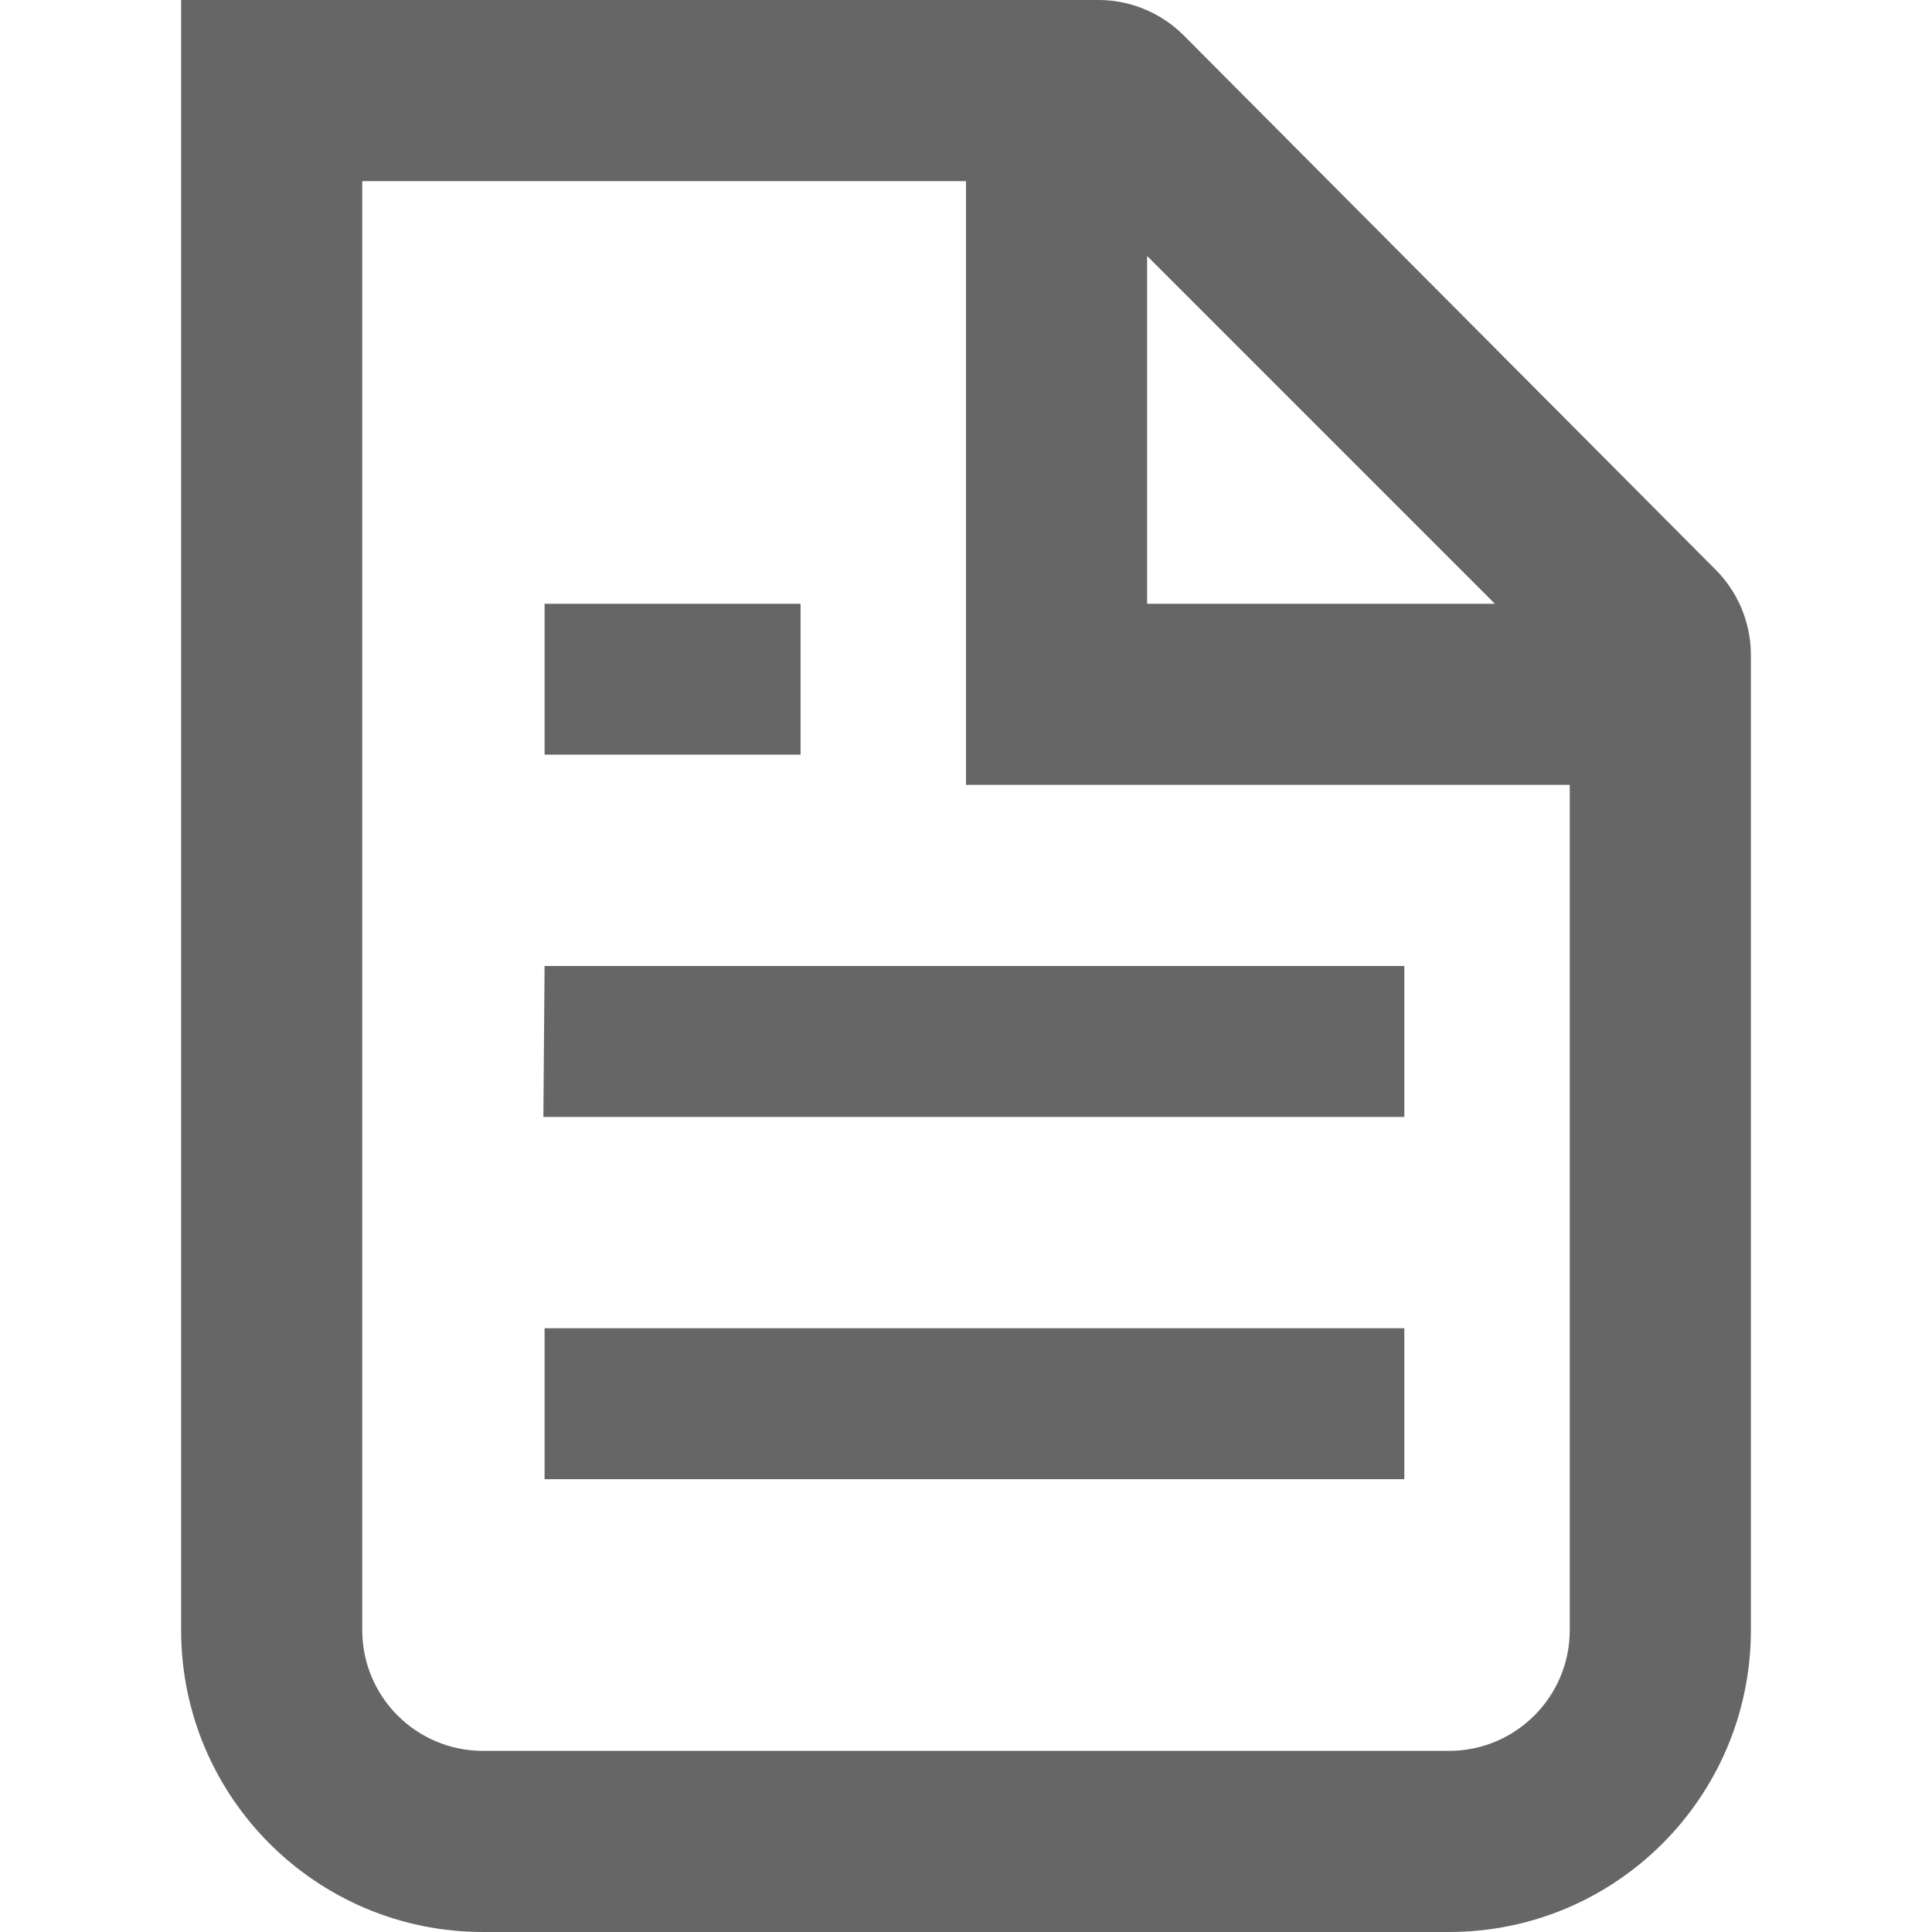
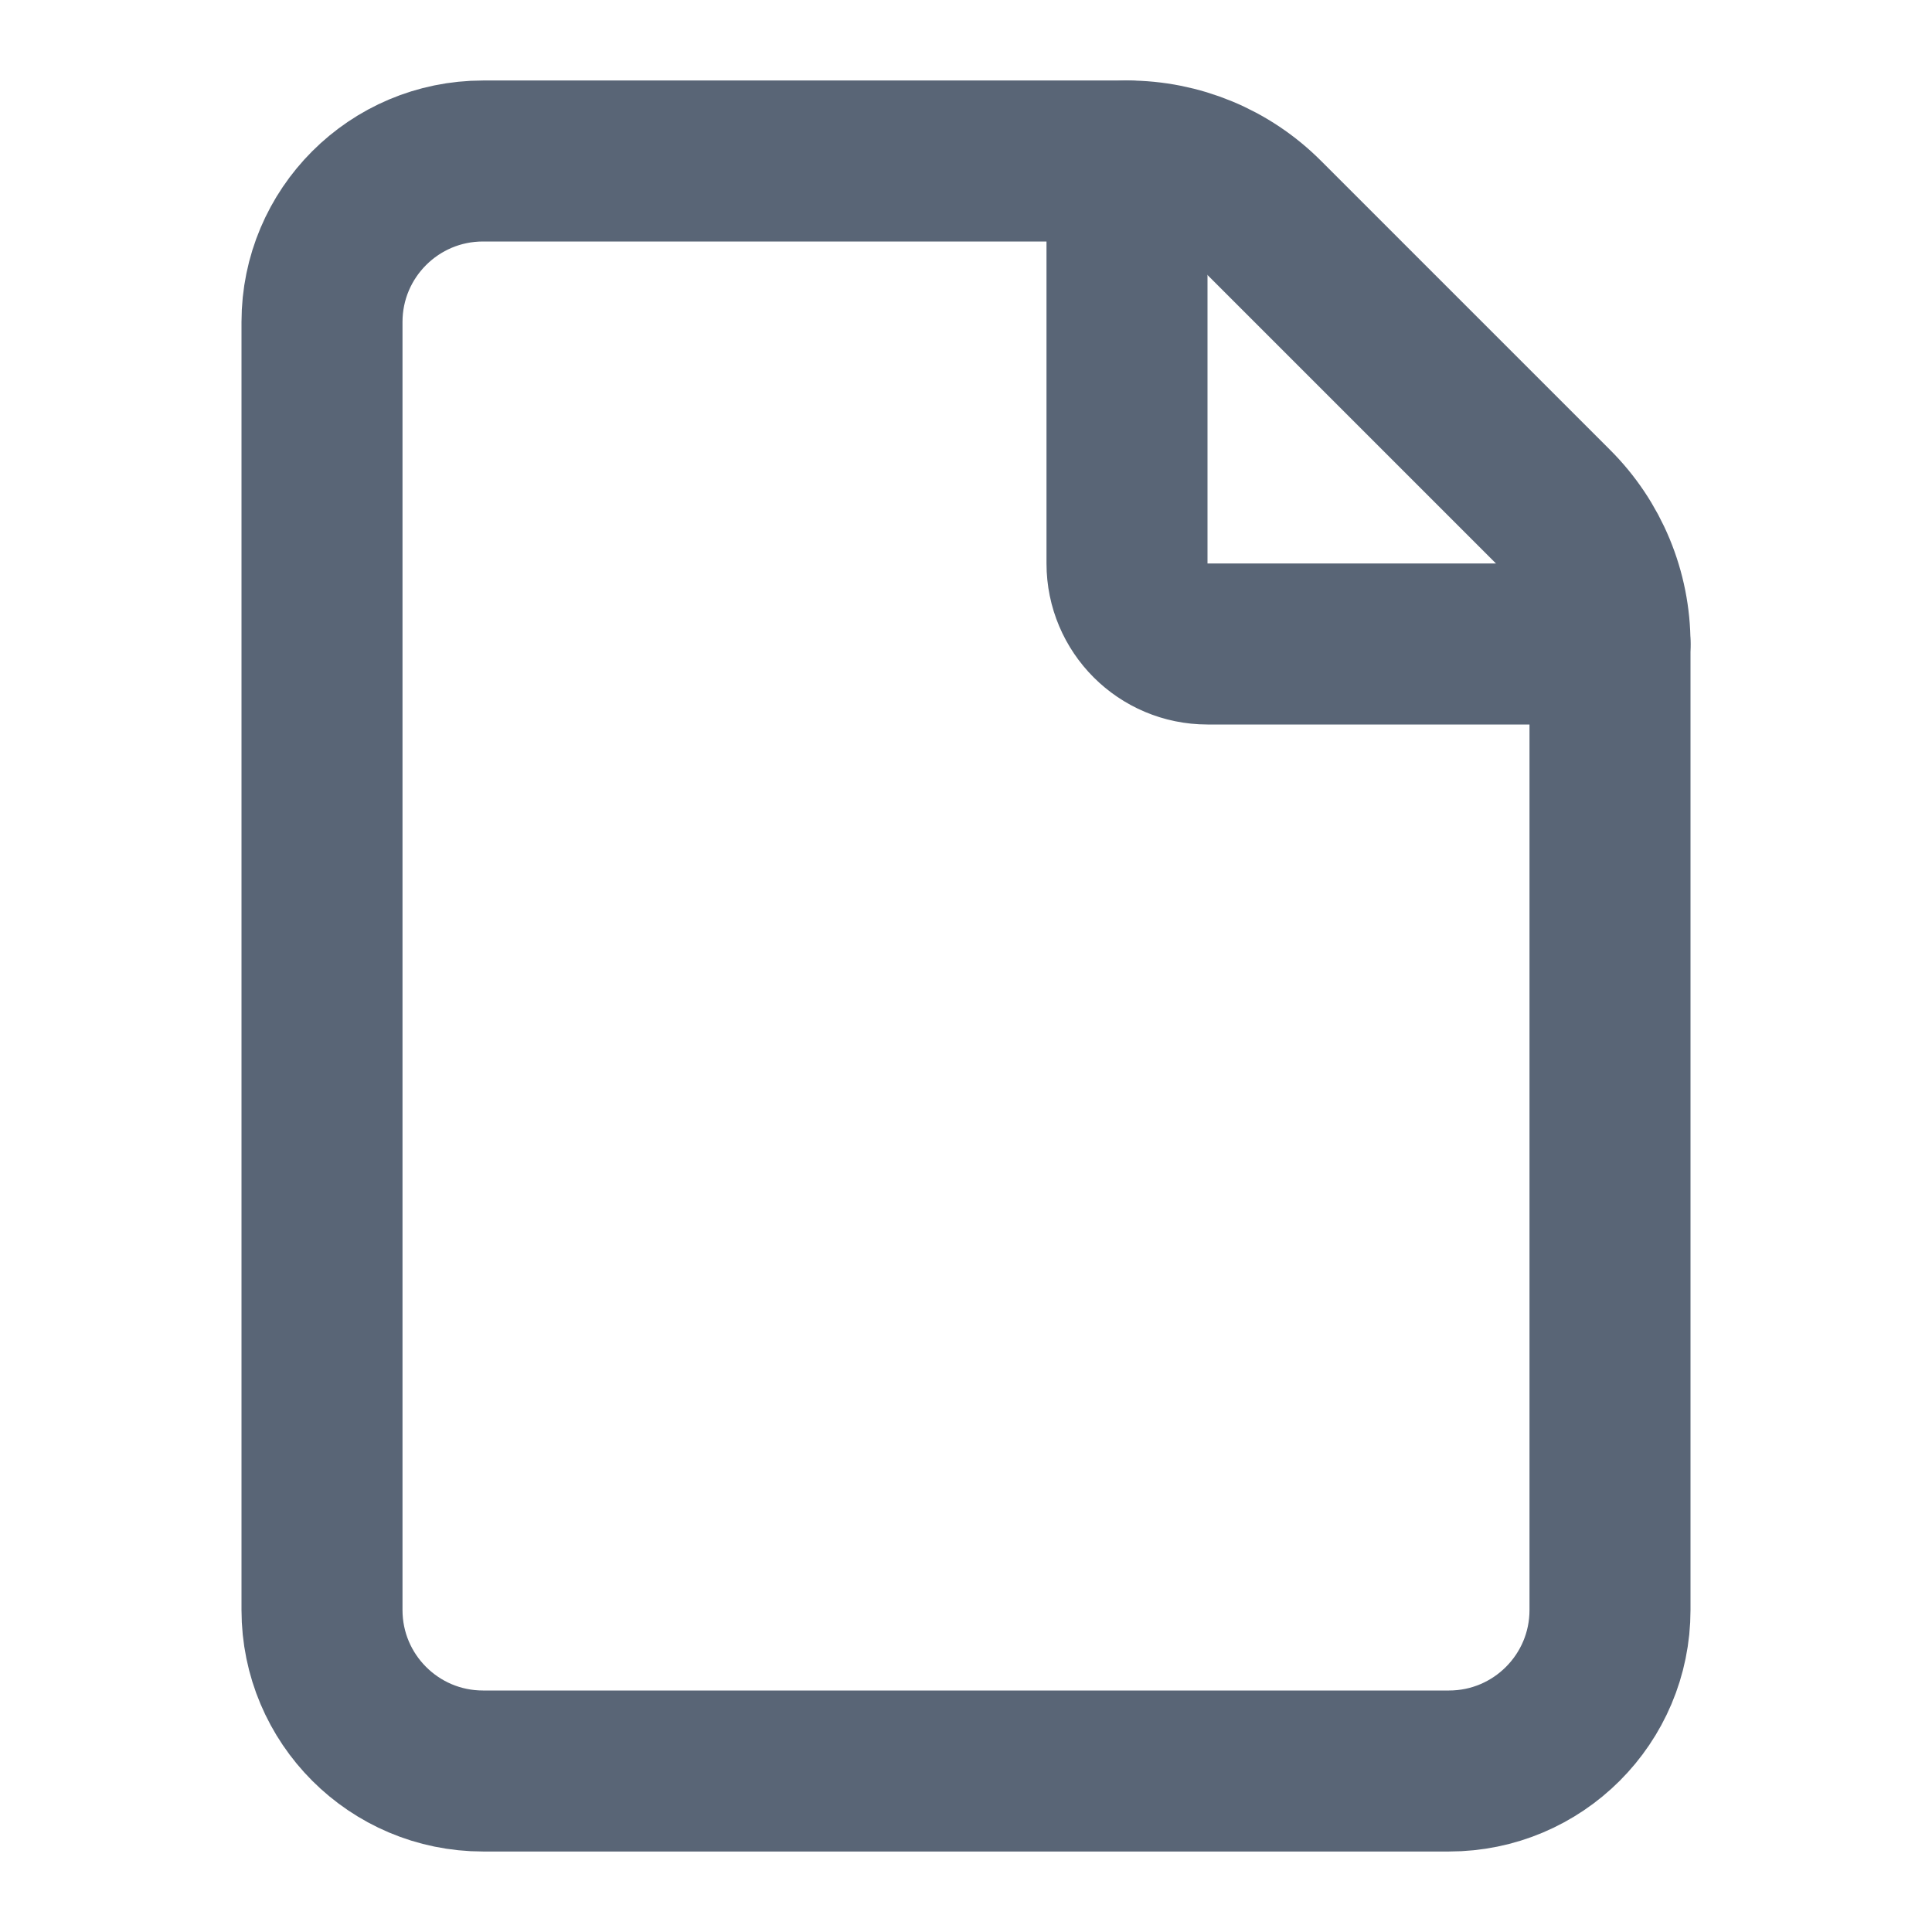
- <svg xmlns="http://www.w3.org/2000/svg" fill="none" viewBox="0 0 16 16">
-   <path d="M14.5 13.5V5.41a1 1 0 0 0-.3-.7L9.8.29A1 1 0 0 0 9.08 0H1.5v13.5A2.5 2.5 0 0 0 4 16h8a2.5 2.5 0 0 0 2.5-2.5m-1.5 0v-7H8v-5H3v12a1 1 0 0 0 1 1h8a1 1 0 0 0 1-1M9.5 5V2.12L12.38 5zM5.13 5h-.62v1.25h2.12V5zm-.62 3h7.12v1.25H4.5zm.62 3h-.62v1.25h7.12V11z" clip-rule="evenodd" fill="#666" fill-rule="evenodd" />
+ <svg xmlns="http://www.w3.org/2000/svg" width="24" height="24" viewBox="0 0 24 24" fill="none" stroke="#596576" stroke-width="2" stroke-linecap="round" stroke-linejoin="round" class="lucide lucide-file" aria-hidden="true">
+   <path d="M6 22a2 2 0 0 1-2-2V4a2 2 0 0 1 2-2h8a2.4 2.4 0 0 1 1.704.706l3.588 3.588A2.4 2.4 0 0 1 20 8v12a2 2 0 0 1-2 2z" />
+   <path d="M14 2v5a1 1 0 0 0 1 1h5" />
</svg>
